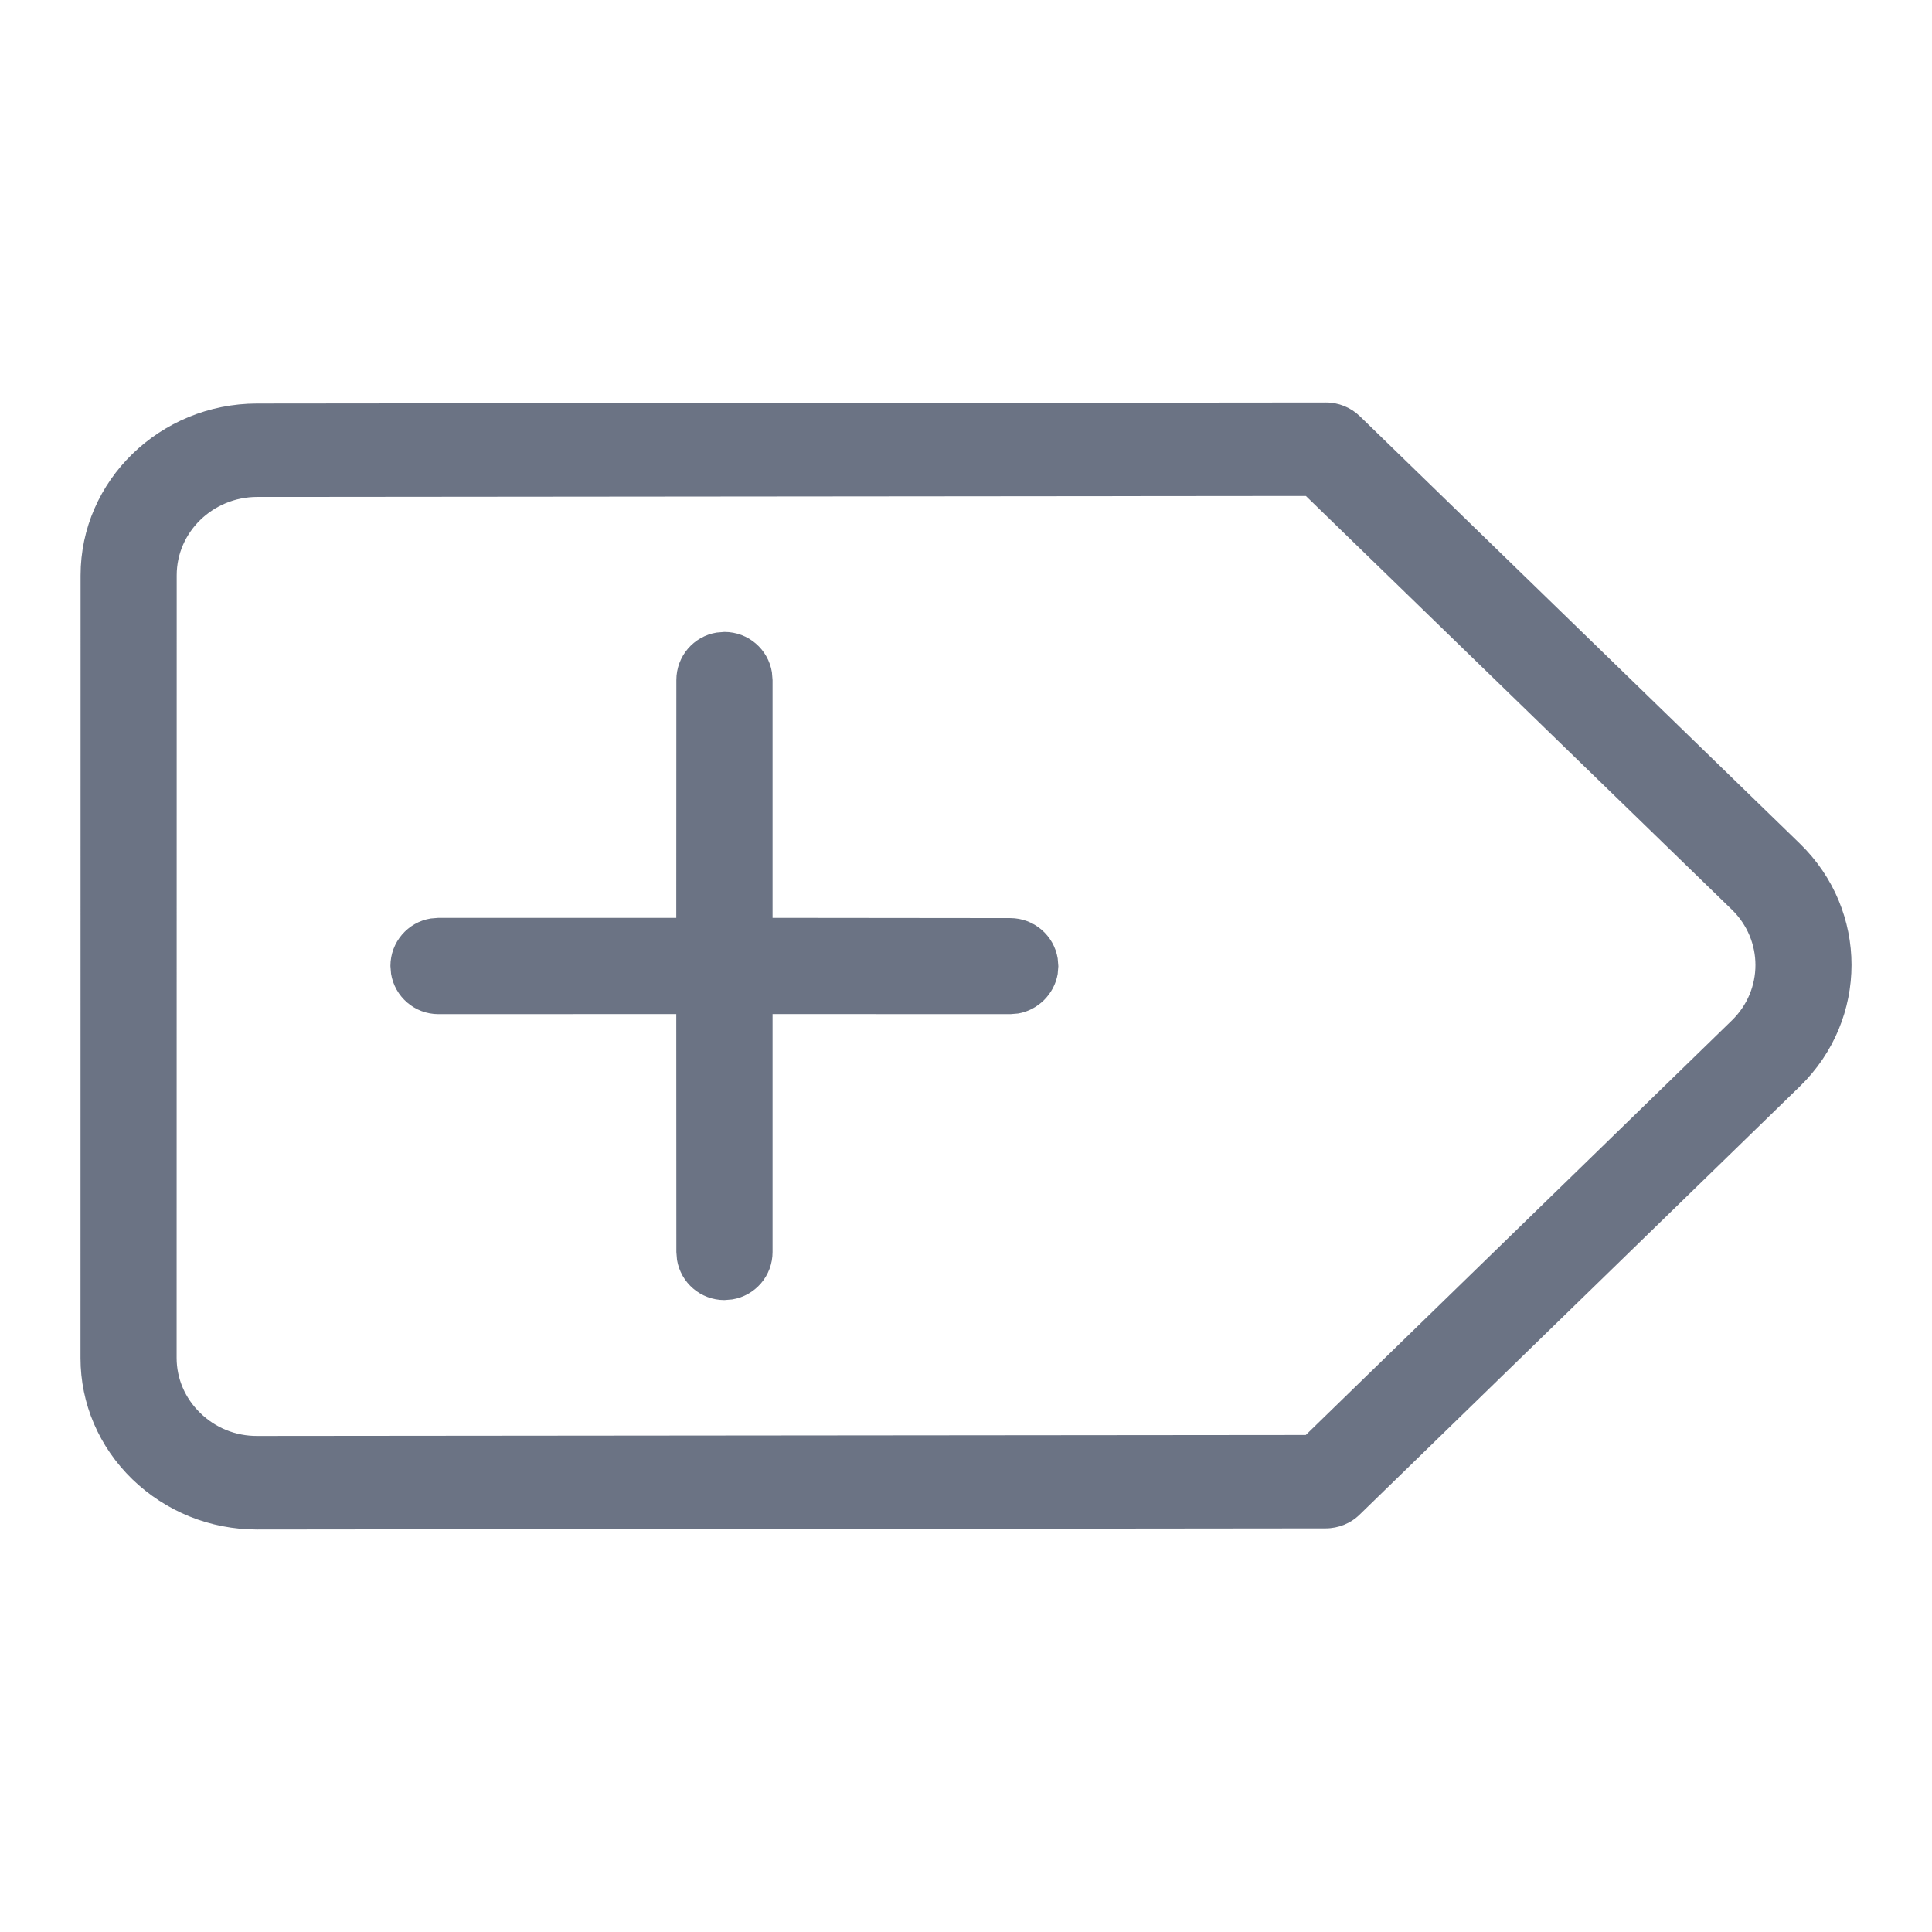
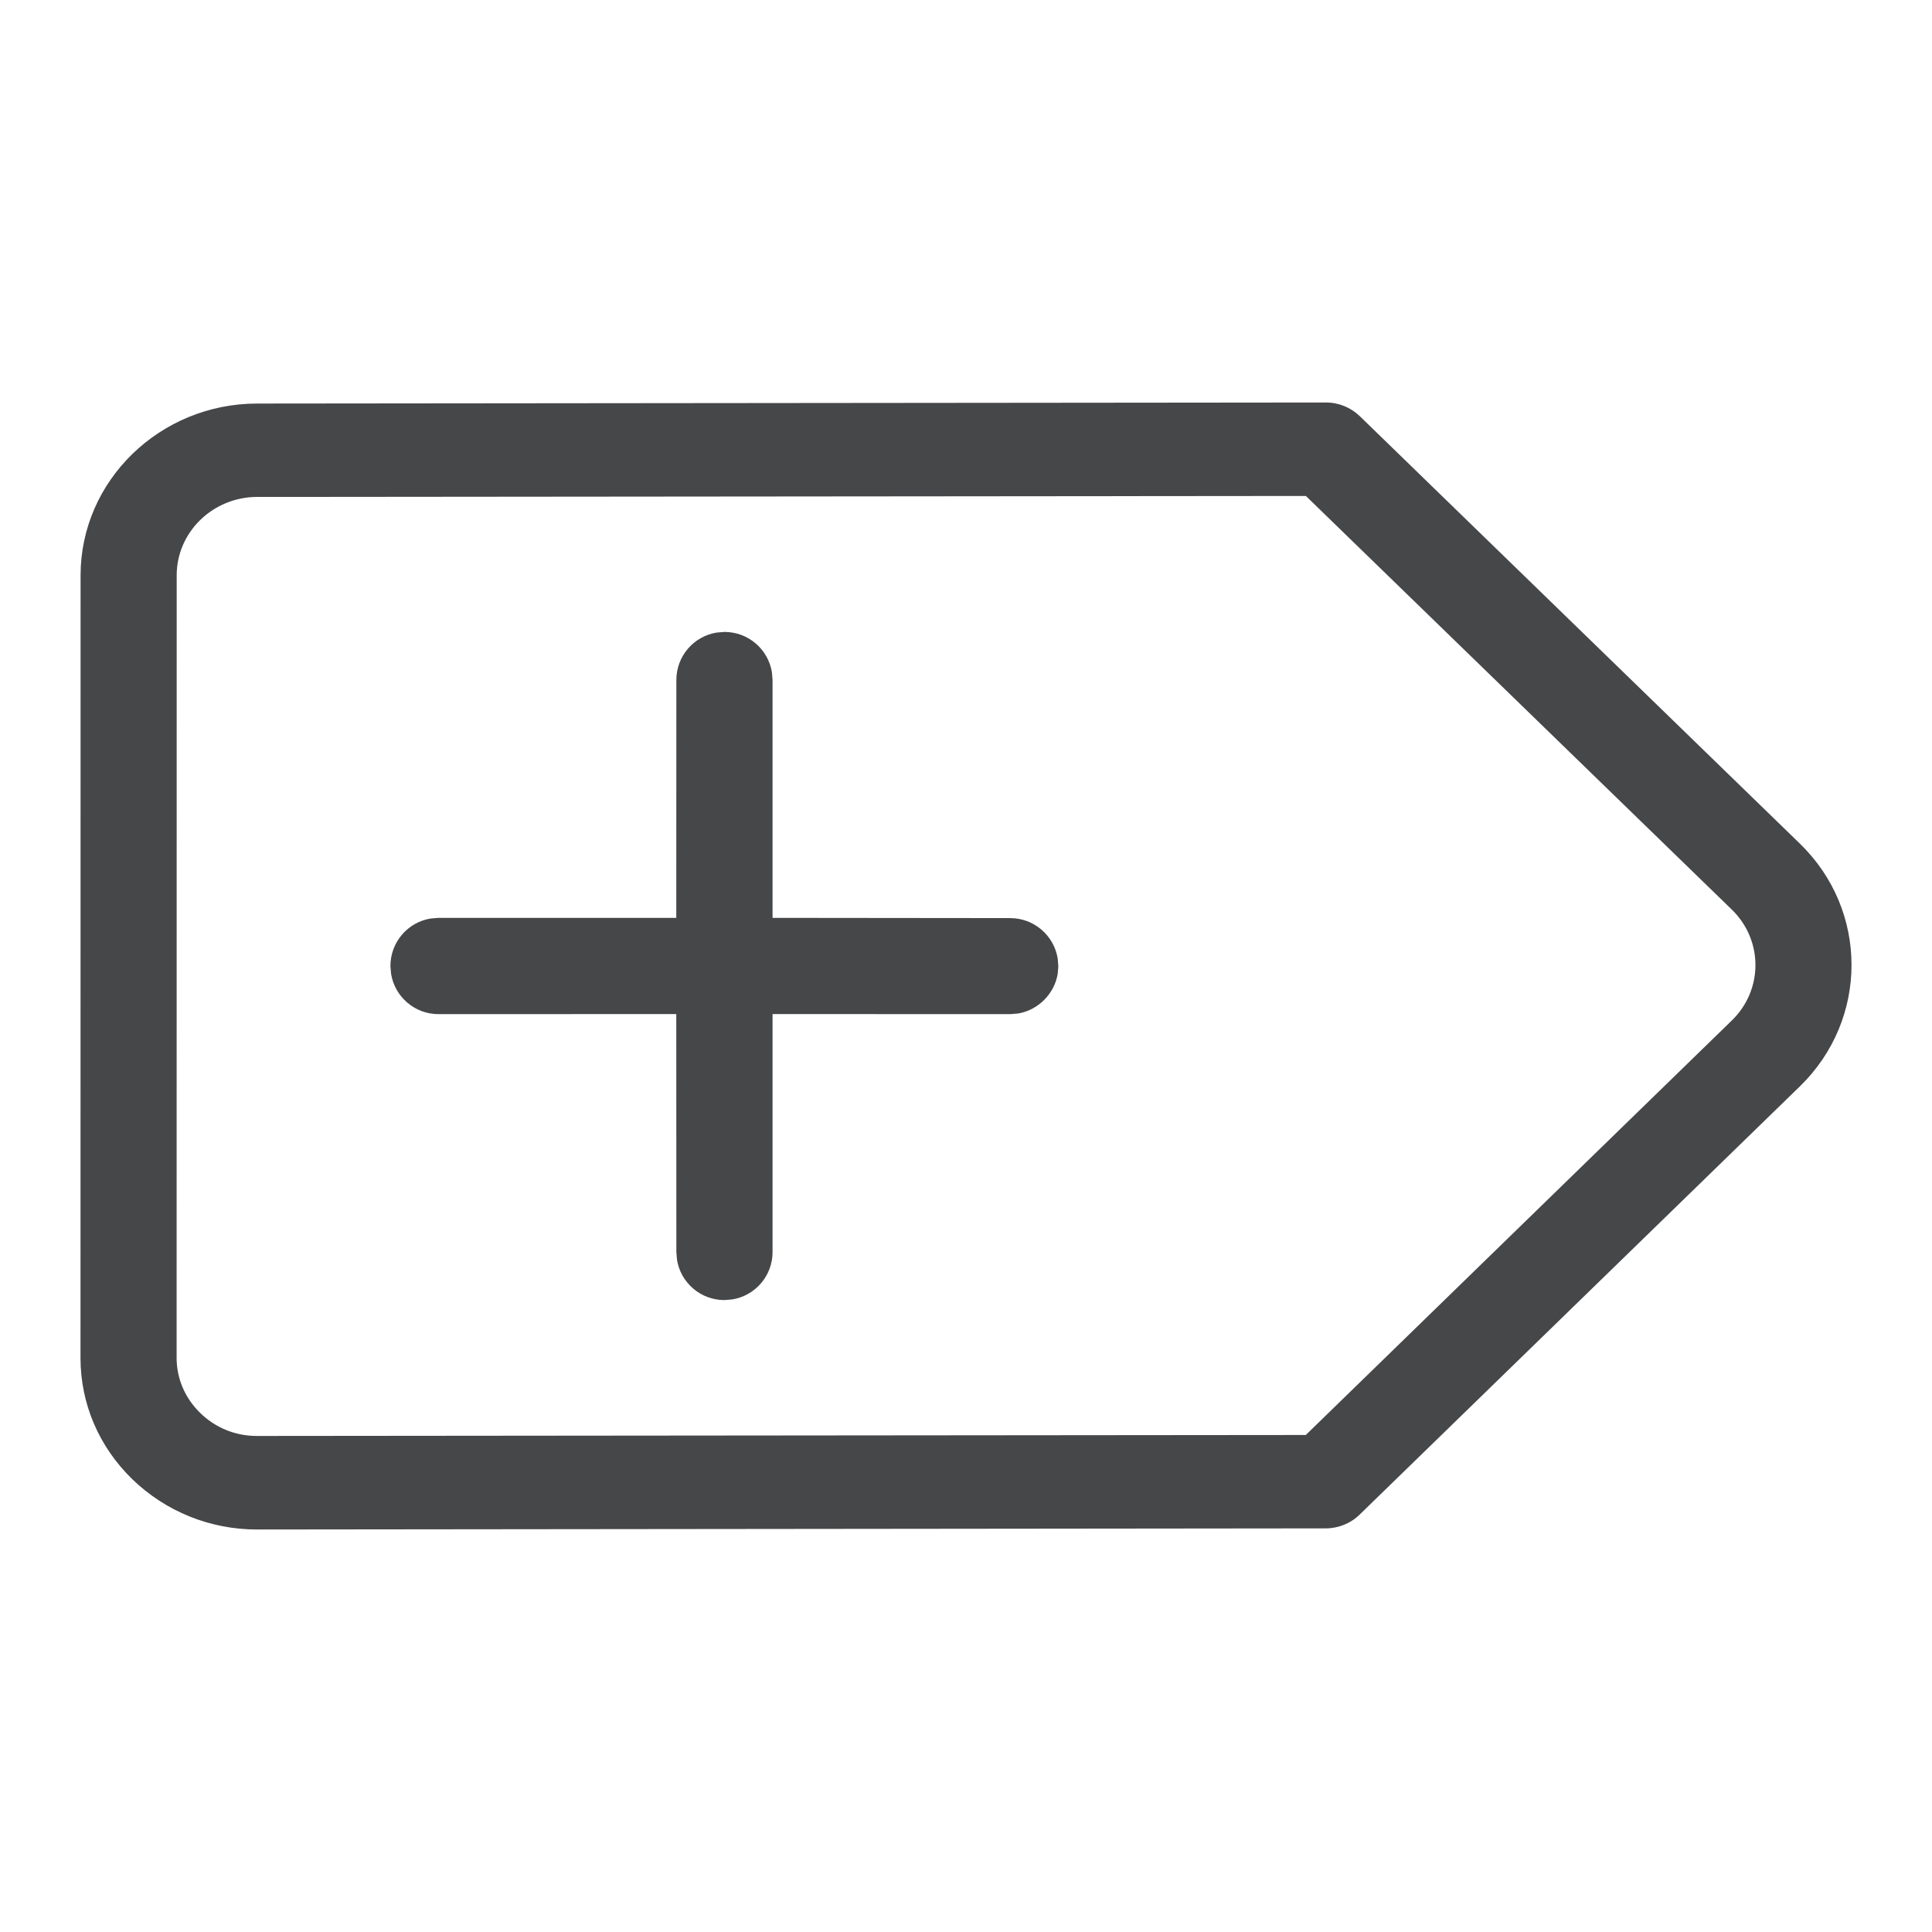
<svg xmlns="http://www.w3.org/2000/svg" width="24px" height="24px" viewBox="0 0 24 24" version="1.1">
  <g id="icon/label" stroke="none" stroke-width="1" fill="none" fill-rule="evenodd">
-     <g id="Group-Copy" transform="translate(1, 5)" fill="#6B7384" fill-rule="nonzero">
+     <g id="Group-Copy" transform="translate(1, 5)" fill="#464749" fill-rule="nonzero">
      <path d="M15.469,-2.60827859e-07 C15.627,-0.001 15.779,0.061 15.891,0.169 L15.891,0.169 L21.359,5.48 C22.214,6.31 22.214,7.663 21.359,8.495 L21.359,8.495 L15.89,13.815 C15.779,13.924 15.627,13.986 15.468,13.986 L15.468,13.986 L2.193,14 C1.609,14 1.059,13.777 0.643,13.375 C0.229,12.972 0,12.437 0,11.87 L0,11.87 L0.001,2.147 C0.001,0.972 0.985,0.014 2.194,0.013 L2.194,0.013 Z M15.222,1.161 L2.194,1.173 C1.643,1.174 1.195,1.611 1.195,2.146 L1.195,2.146 L1.194,11.868 C1.194,12.125 1.298,12.369 1.488,12.553 C1.677,12.738 1.928,12.839 2.193,12.838 L2.193,12.838 L15.221,12.826 L20.515,7.675 C20.904,7.296 20.904,6.681 20.515,6.301 L20.515,6.301 L15.222,1.161 Z M7.999,2.85 C8.297,2.85 8.543,3.067 8.589,3.351 L8.597,3.448 L8.597,6.402 L11.549,6.405 C11.846,6.405 12.093,6.622 12.139,6.906 L12.147,7.003 L12.139,7.099 C12.097,7.347 11.896,7.548 11.648,7.59 L11.552,7.598 L8.597,7.597 L8.597,10.553 C8.597,10.85 8.381,11.096 8.096,11.142 L7.999,11.15 C7.702,11.15 7.456,10.934 7.41,10.65 L7.402,10.553 L7.401,7.597 L4.447,7.598 C4.15,7.598 3.904,7.381 3.858,7.097 L3.85,7 C3.85,6.703 4.066,6.456 4.35,6.41 L4.447,6.402 L7.401,6.402 L7.402,3.448 C7.402,3.15 7.618,2.904 7.902,2.858 L7.999,2.85 Z" id="Combined-Shape" />
    </g>
  </g>
</svg>
